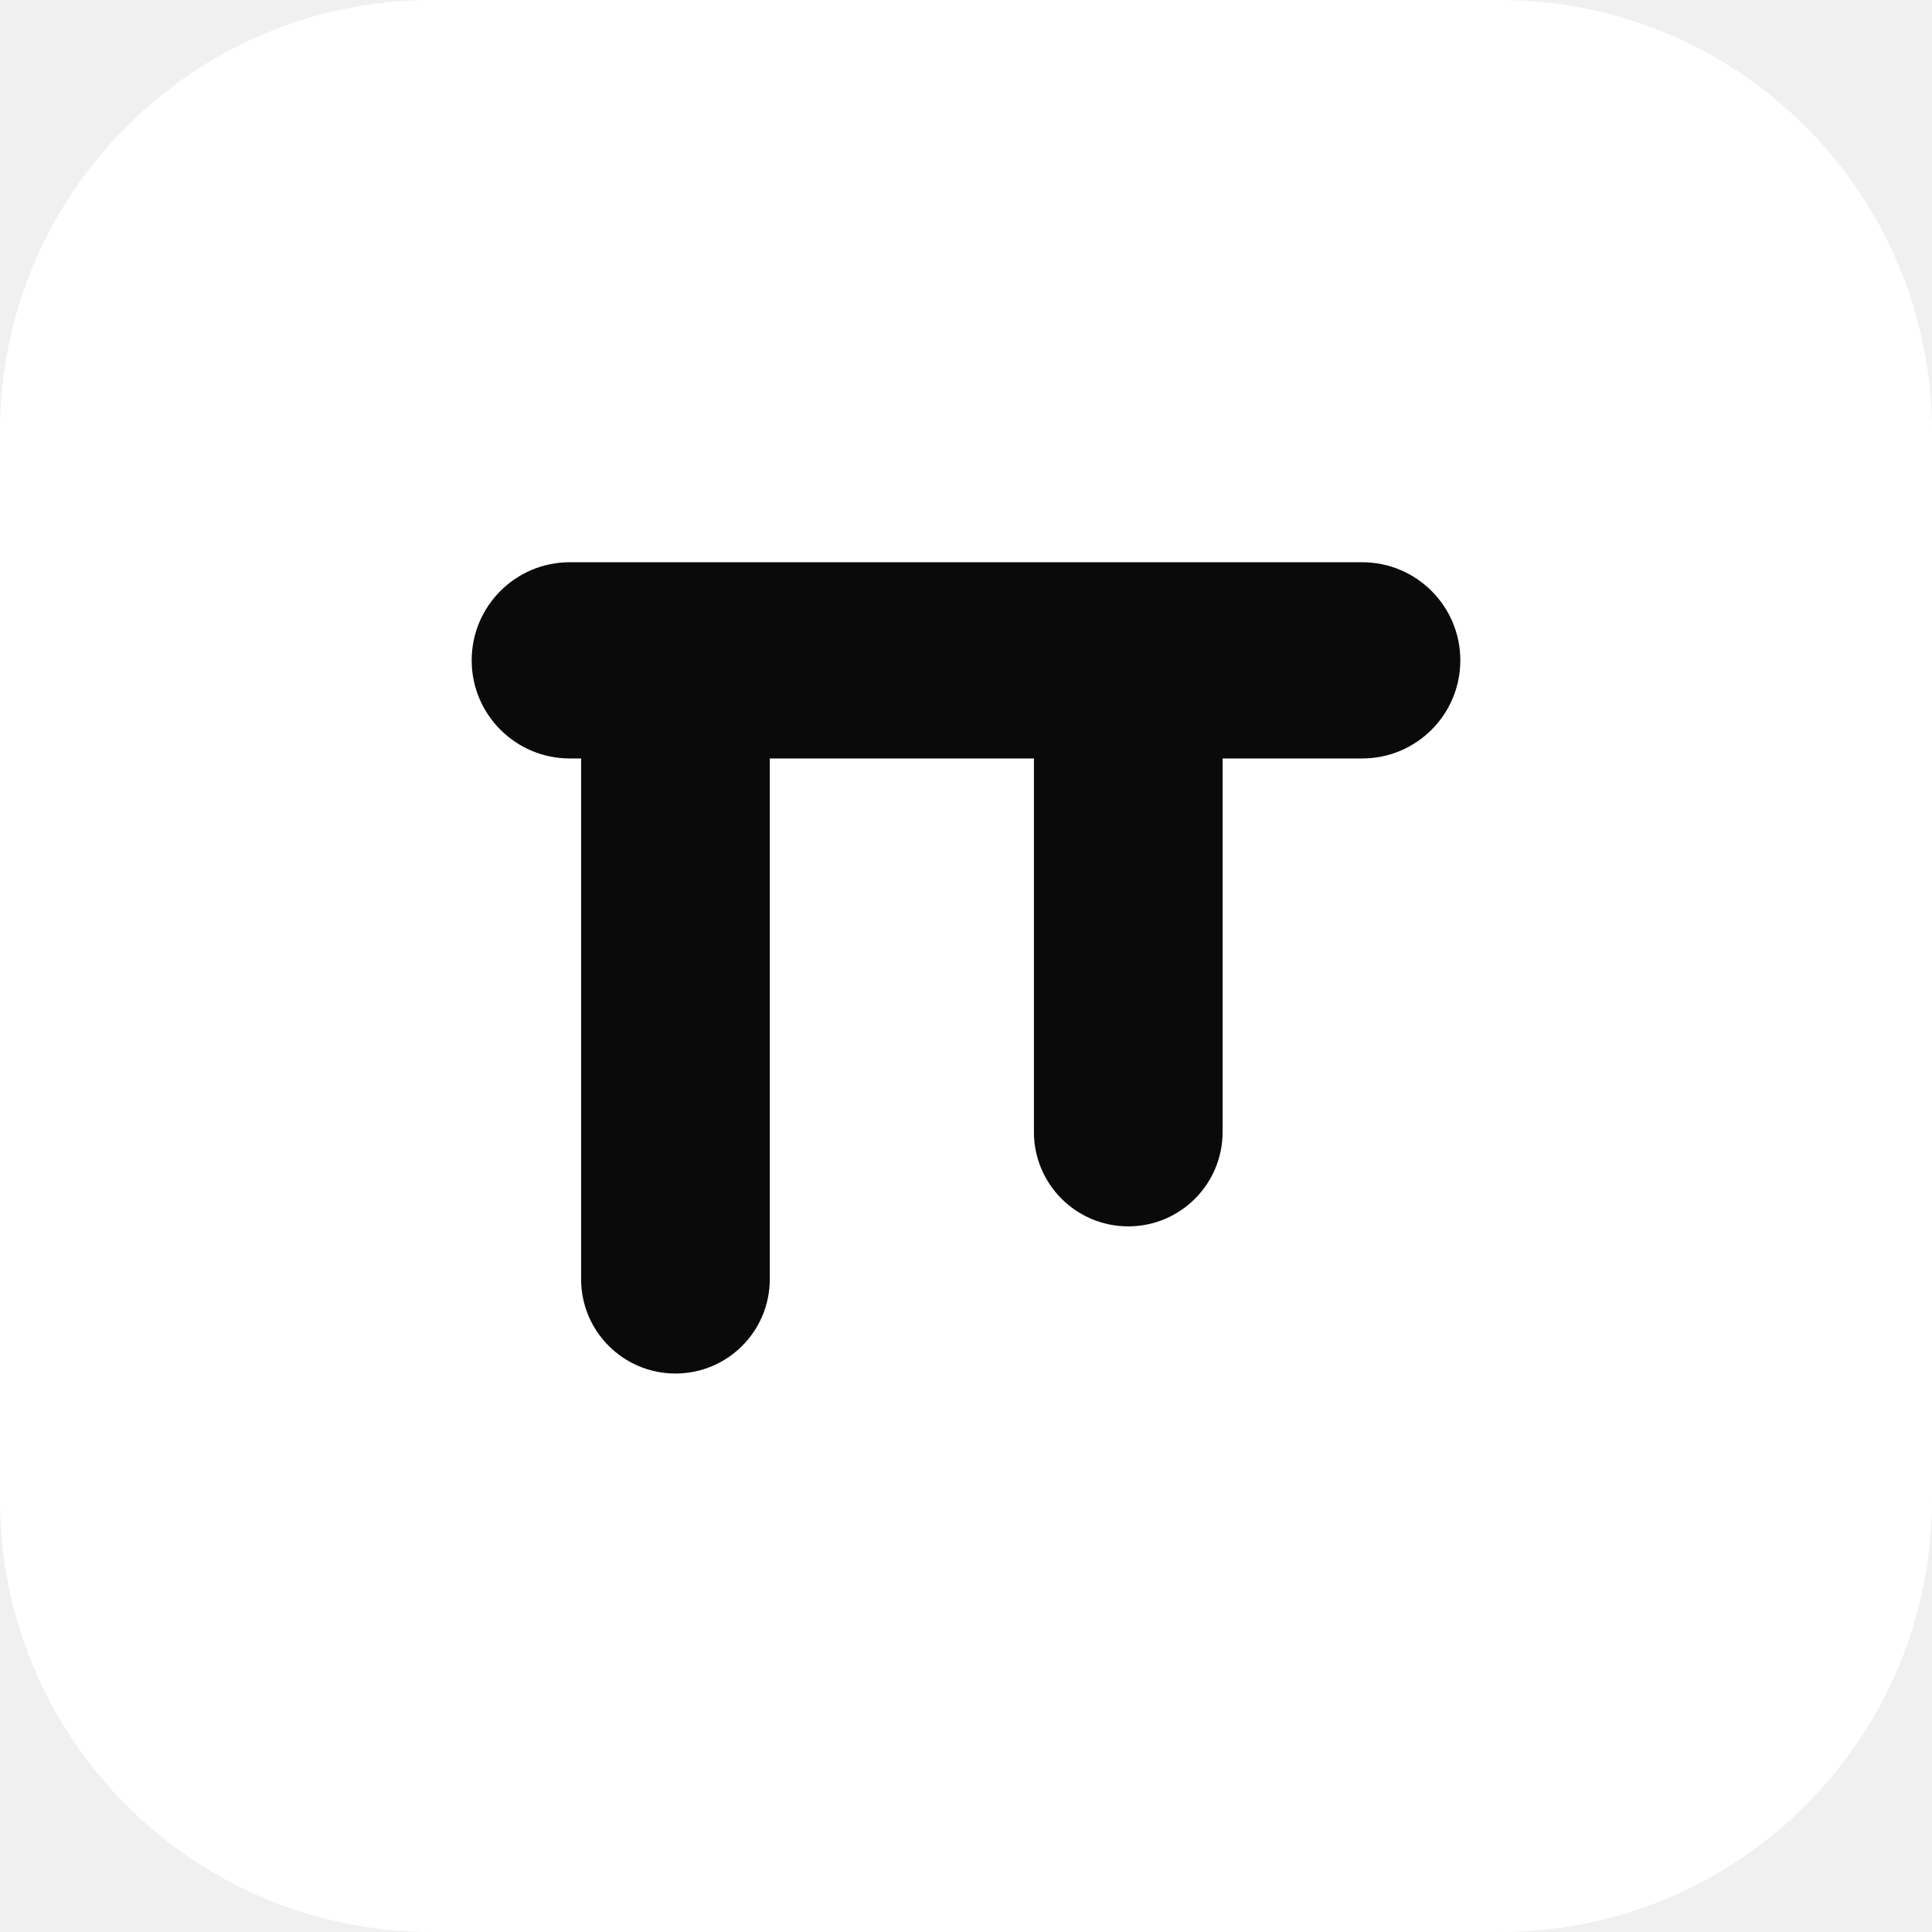
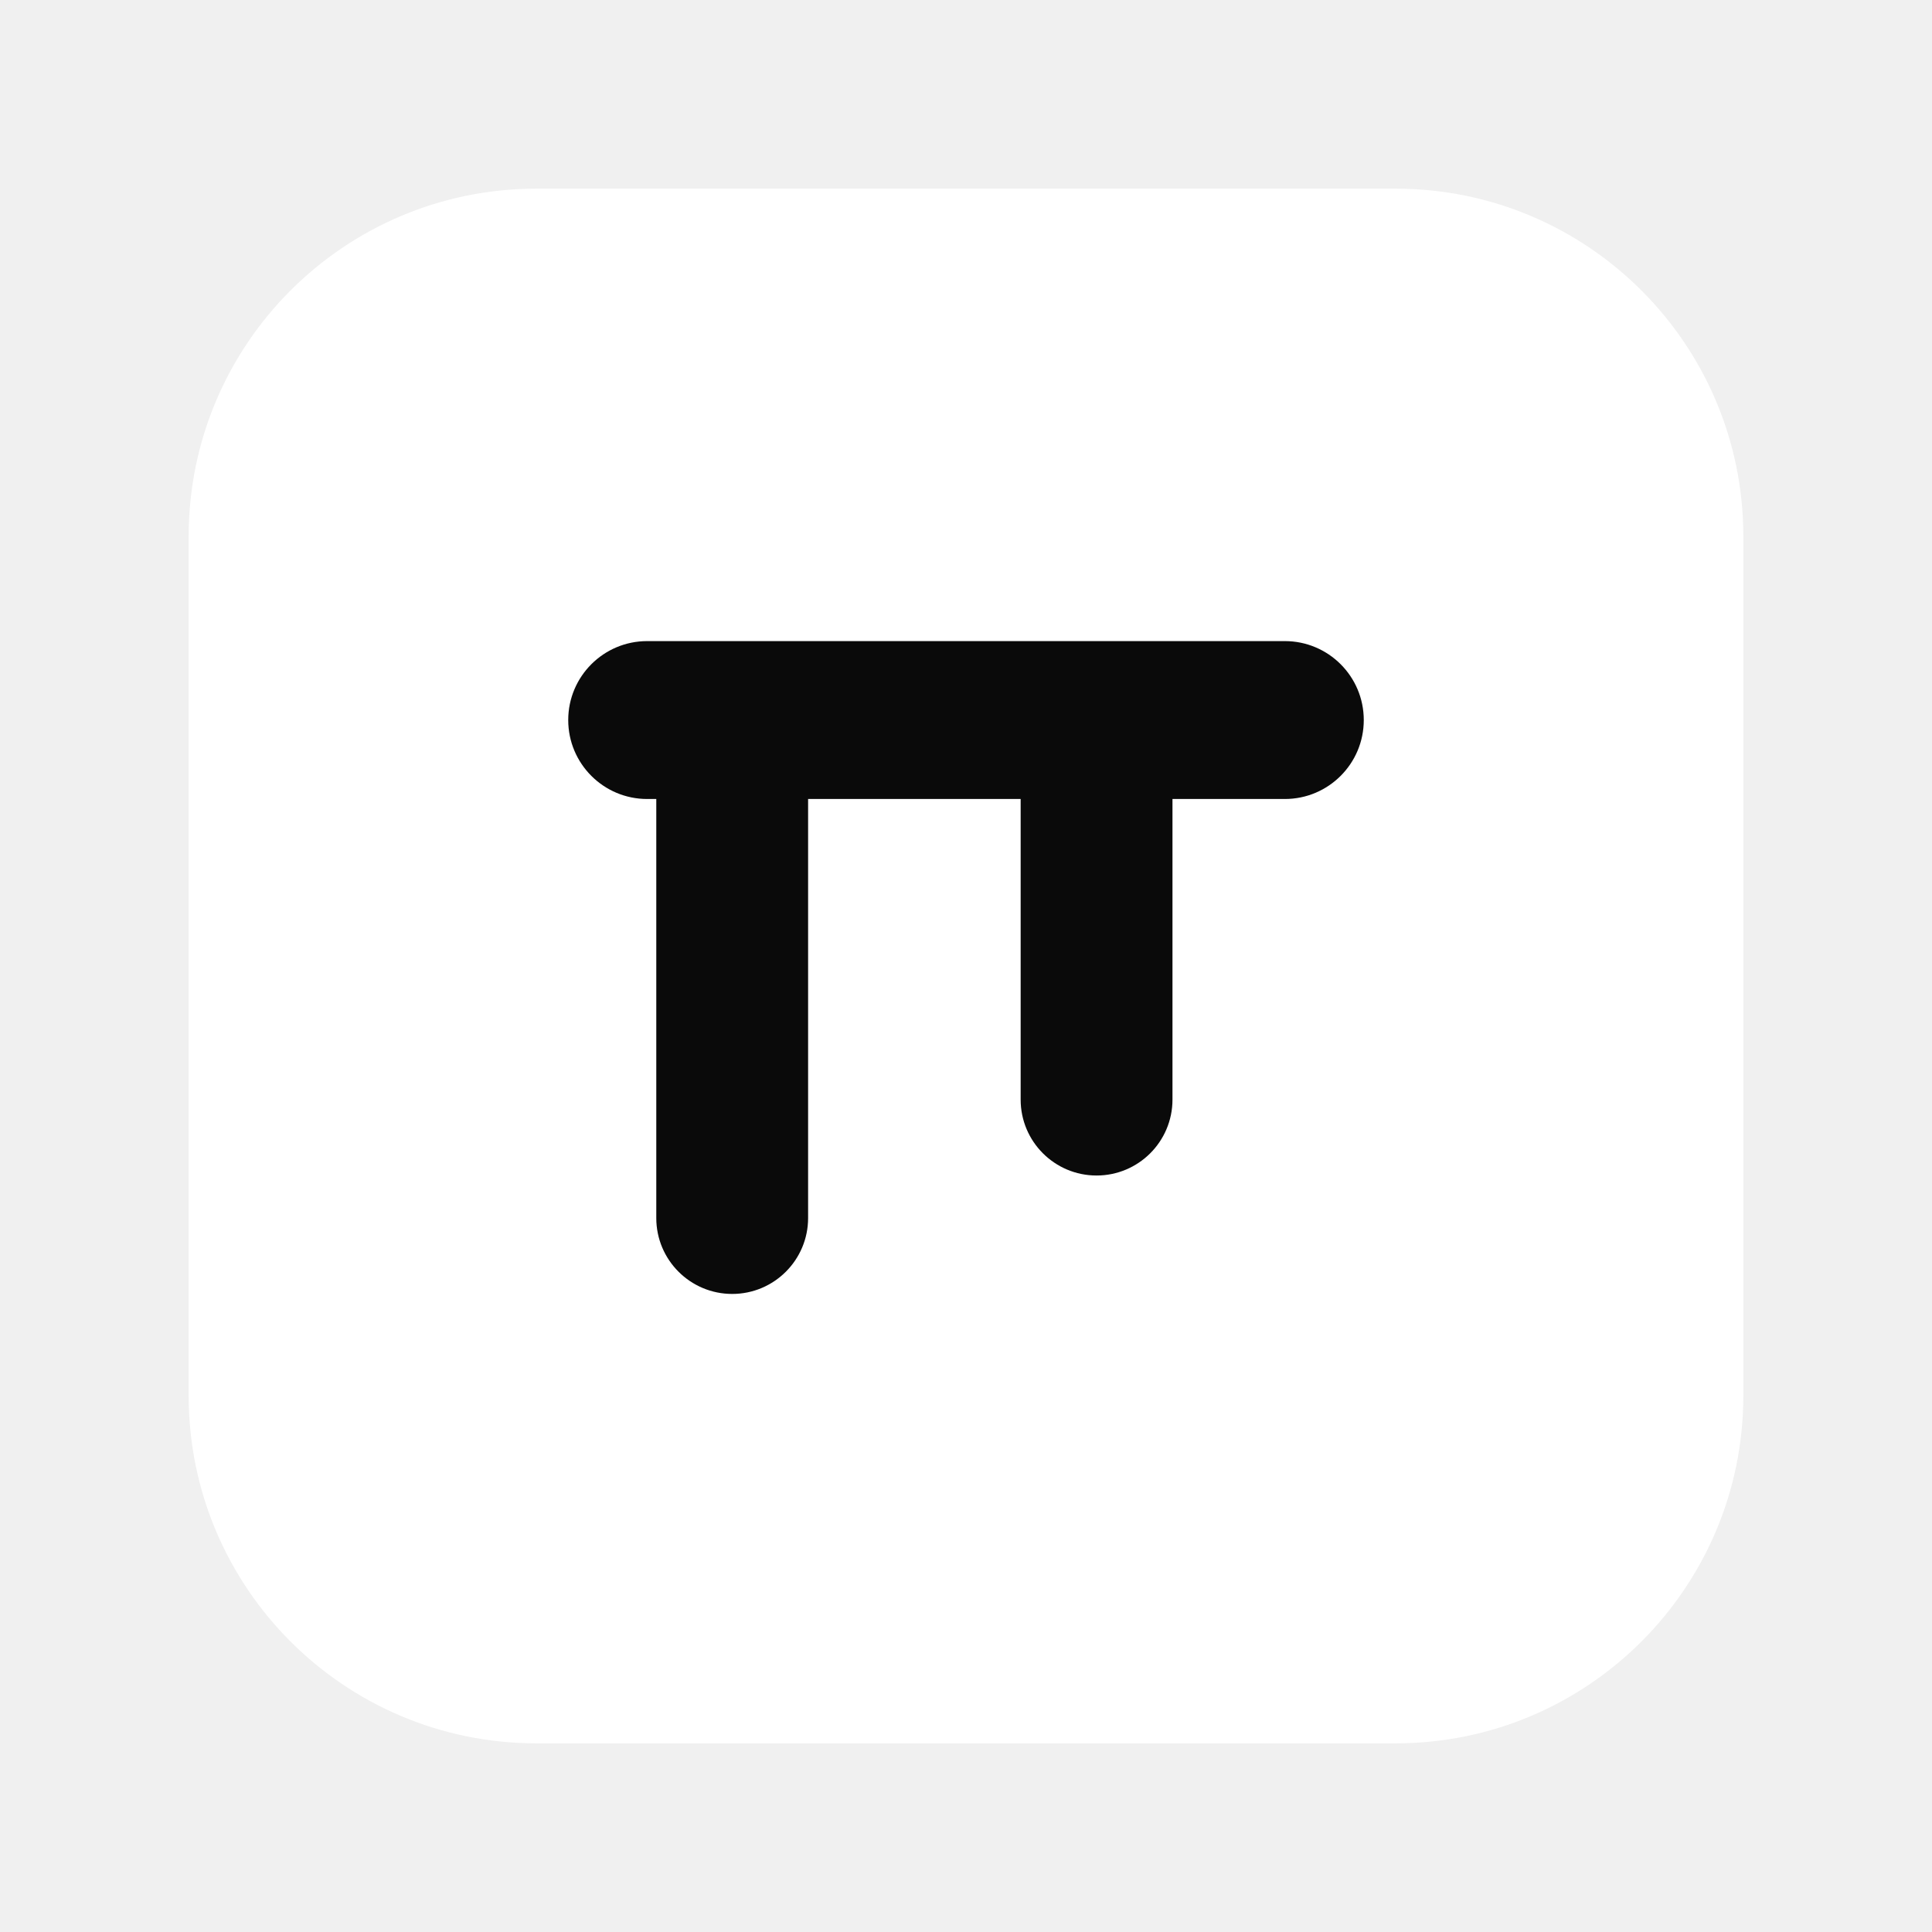
<svg xmlns="http://www.w3.org/2000/svg" width="1024" height="1024" viewBox="0 0 1024 1024" fill="none">
-   <rect width="1024" height="1024" rx="229" ry="229" fill="#FFFFFF" />
-   <g fill="#0A0A0A">
-     <rect x="250" y="298" width="524" height="104" rx="52" />
-     <rect x="308" y="350" width="100" height="378" rx="50" />
-     <rect x="548" y="350" width="100" height="300" rx="50" />
+   <g transform="translate(100 100) scale(0.8046875)">
+     <rect width="1024" height="1024" rx="229" ry="229" fill="#FFFFFF" />
+     <g fill="#0A0A0A">
+       <rect x="250" y="298" width="524" height="104" rx="52" />
+       <rect x="308" y="350" width="100" height="378" rx="50" />
+       <rect x="548" y="350" width="100" height="300" rx="50" />
+     </g>
  </g>
</svg>
